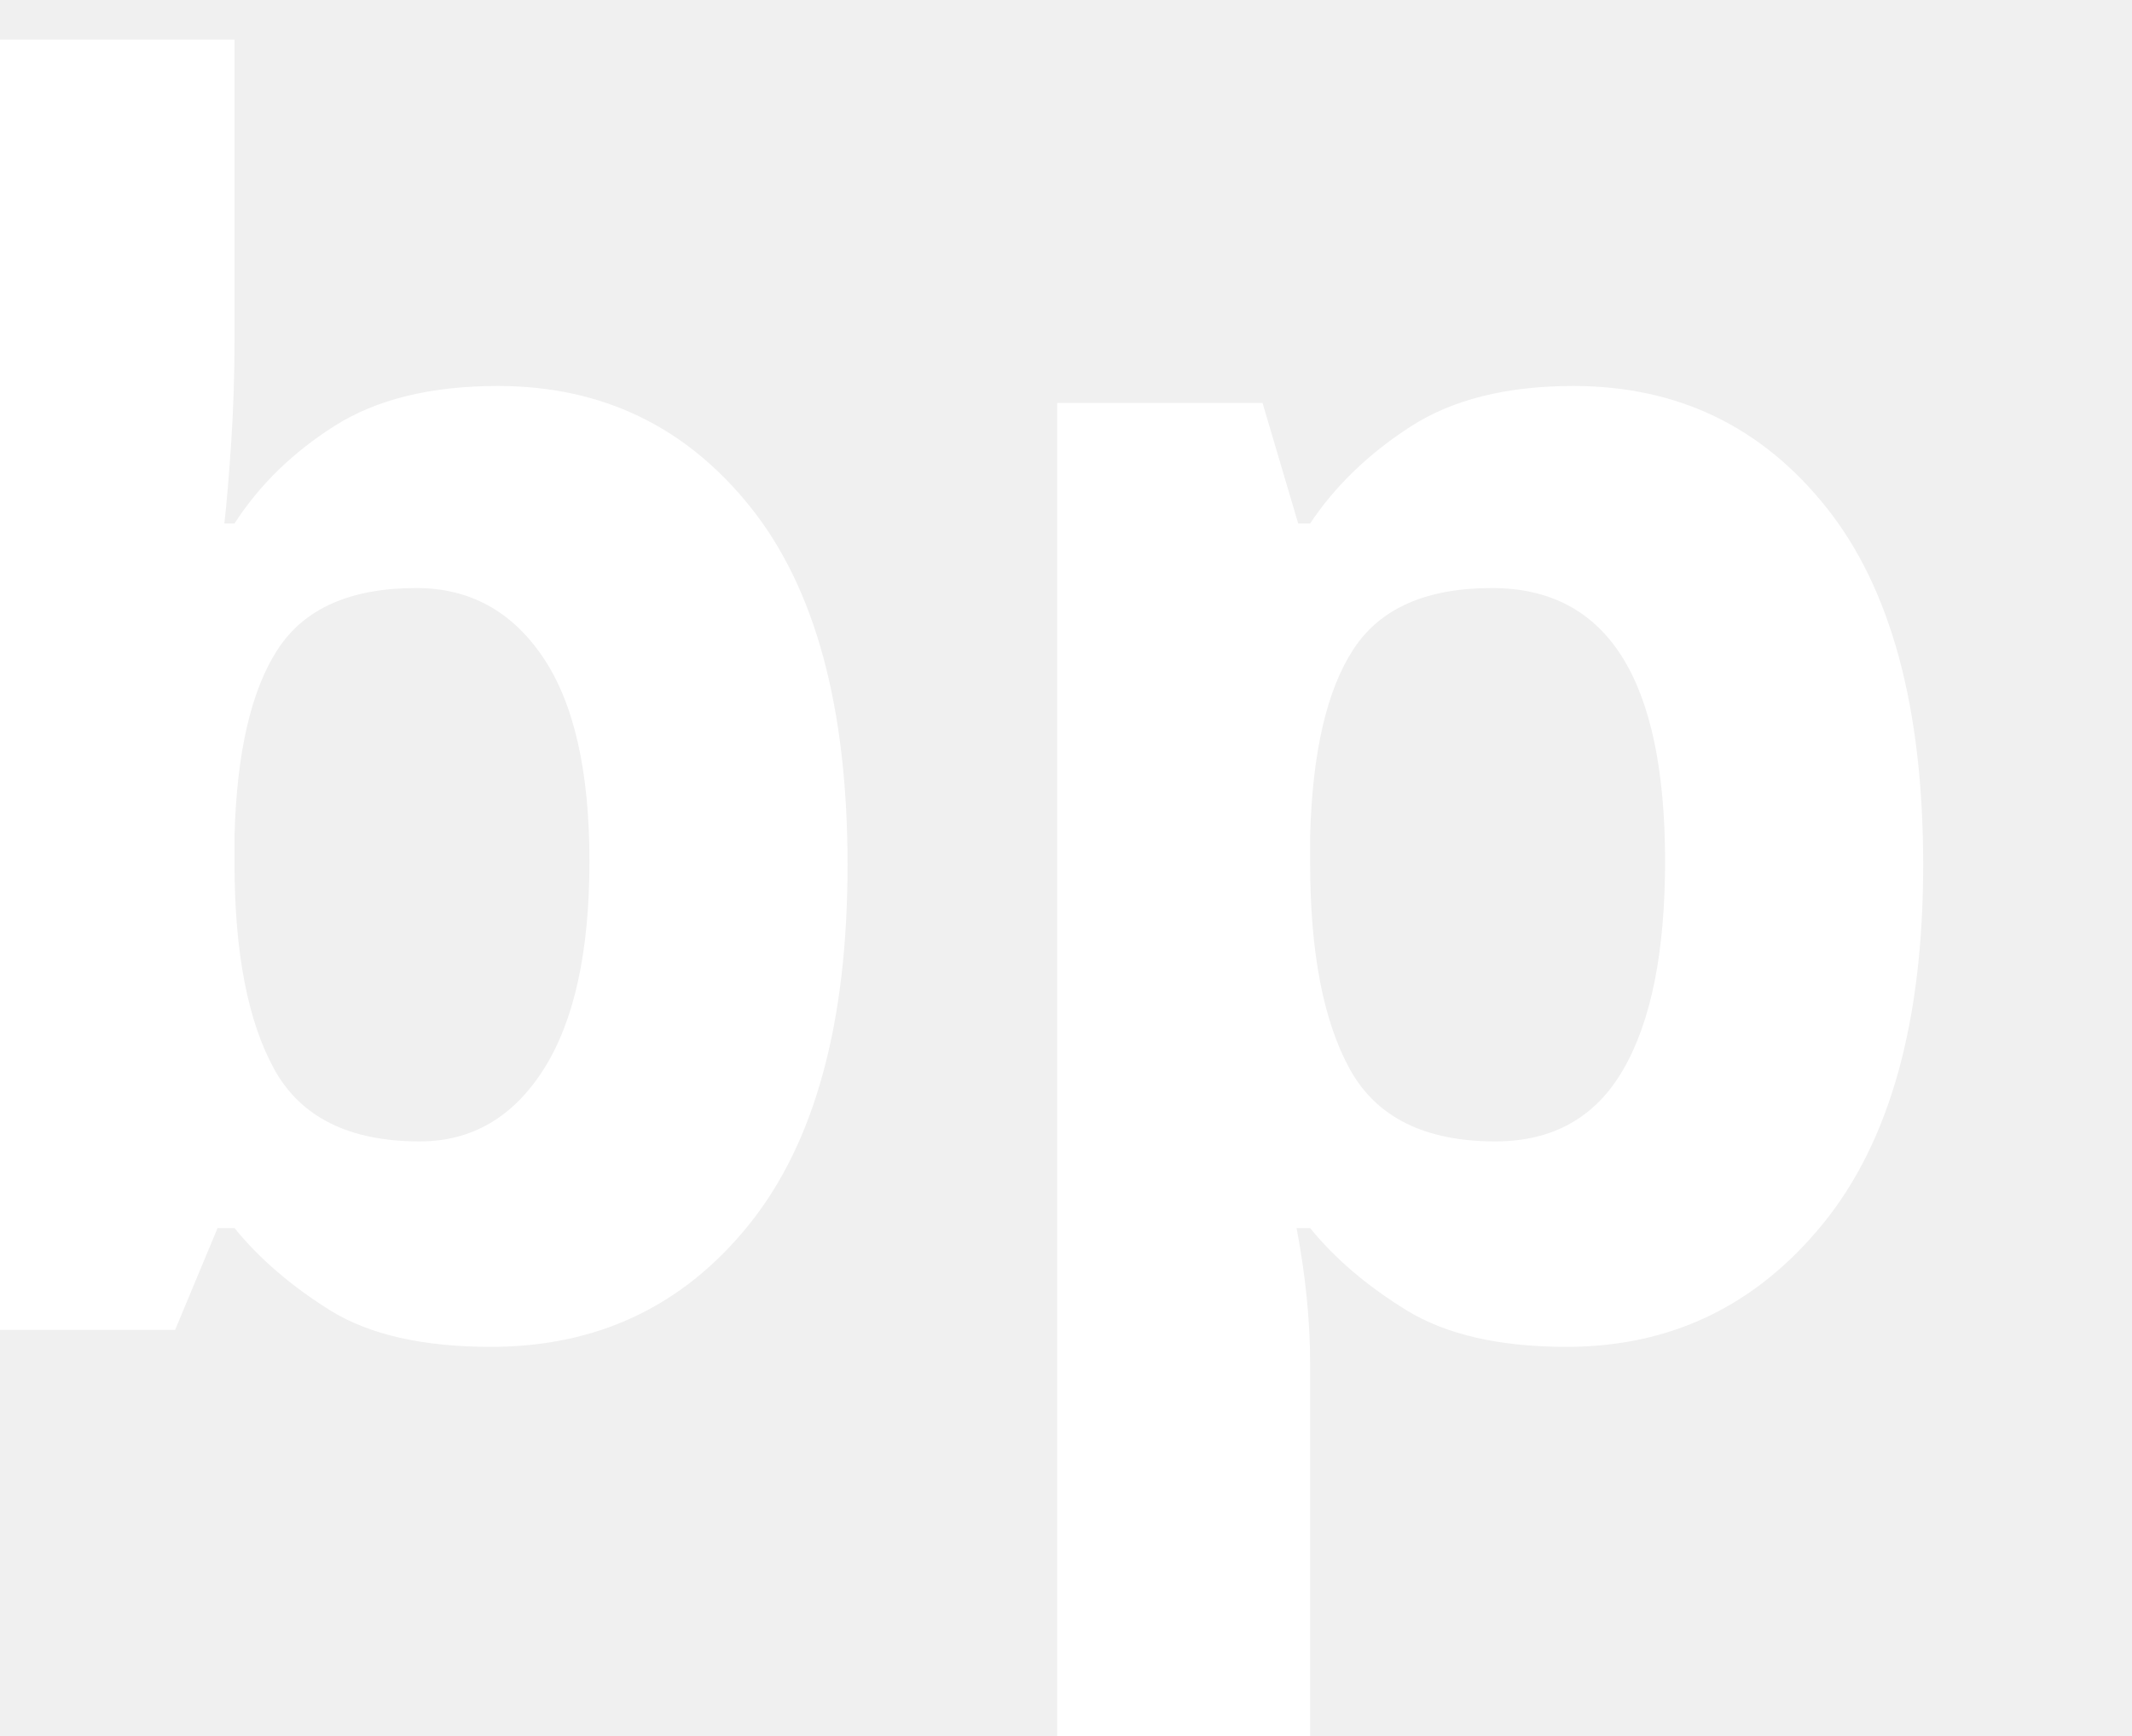
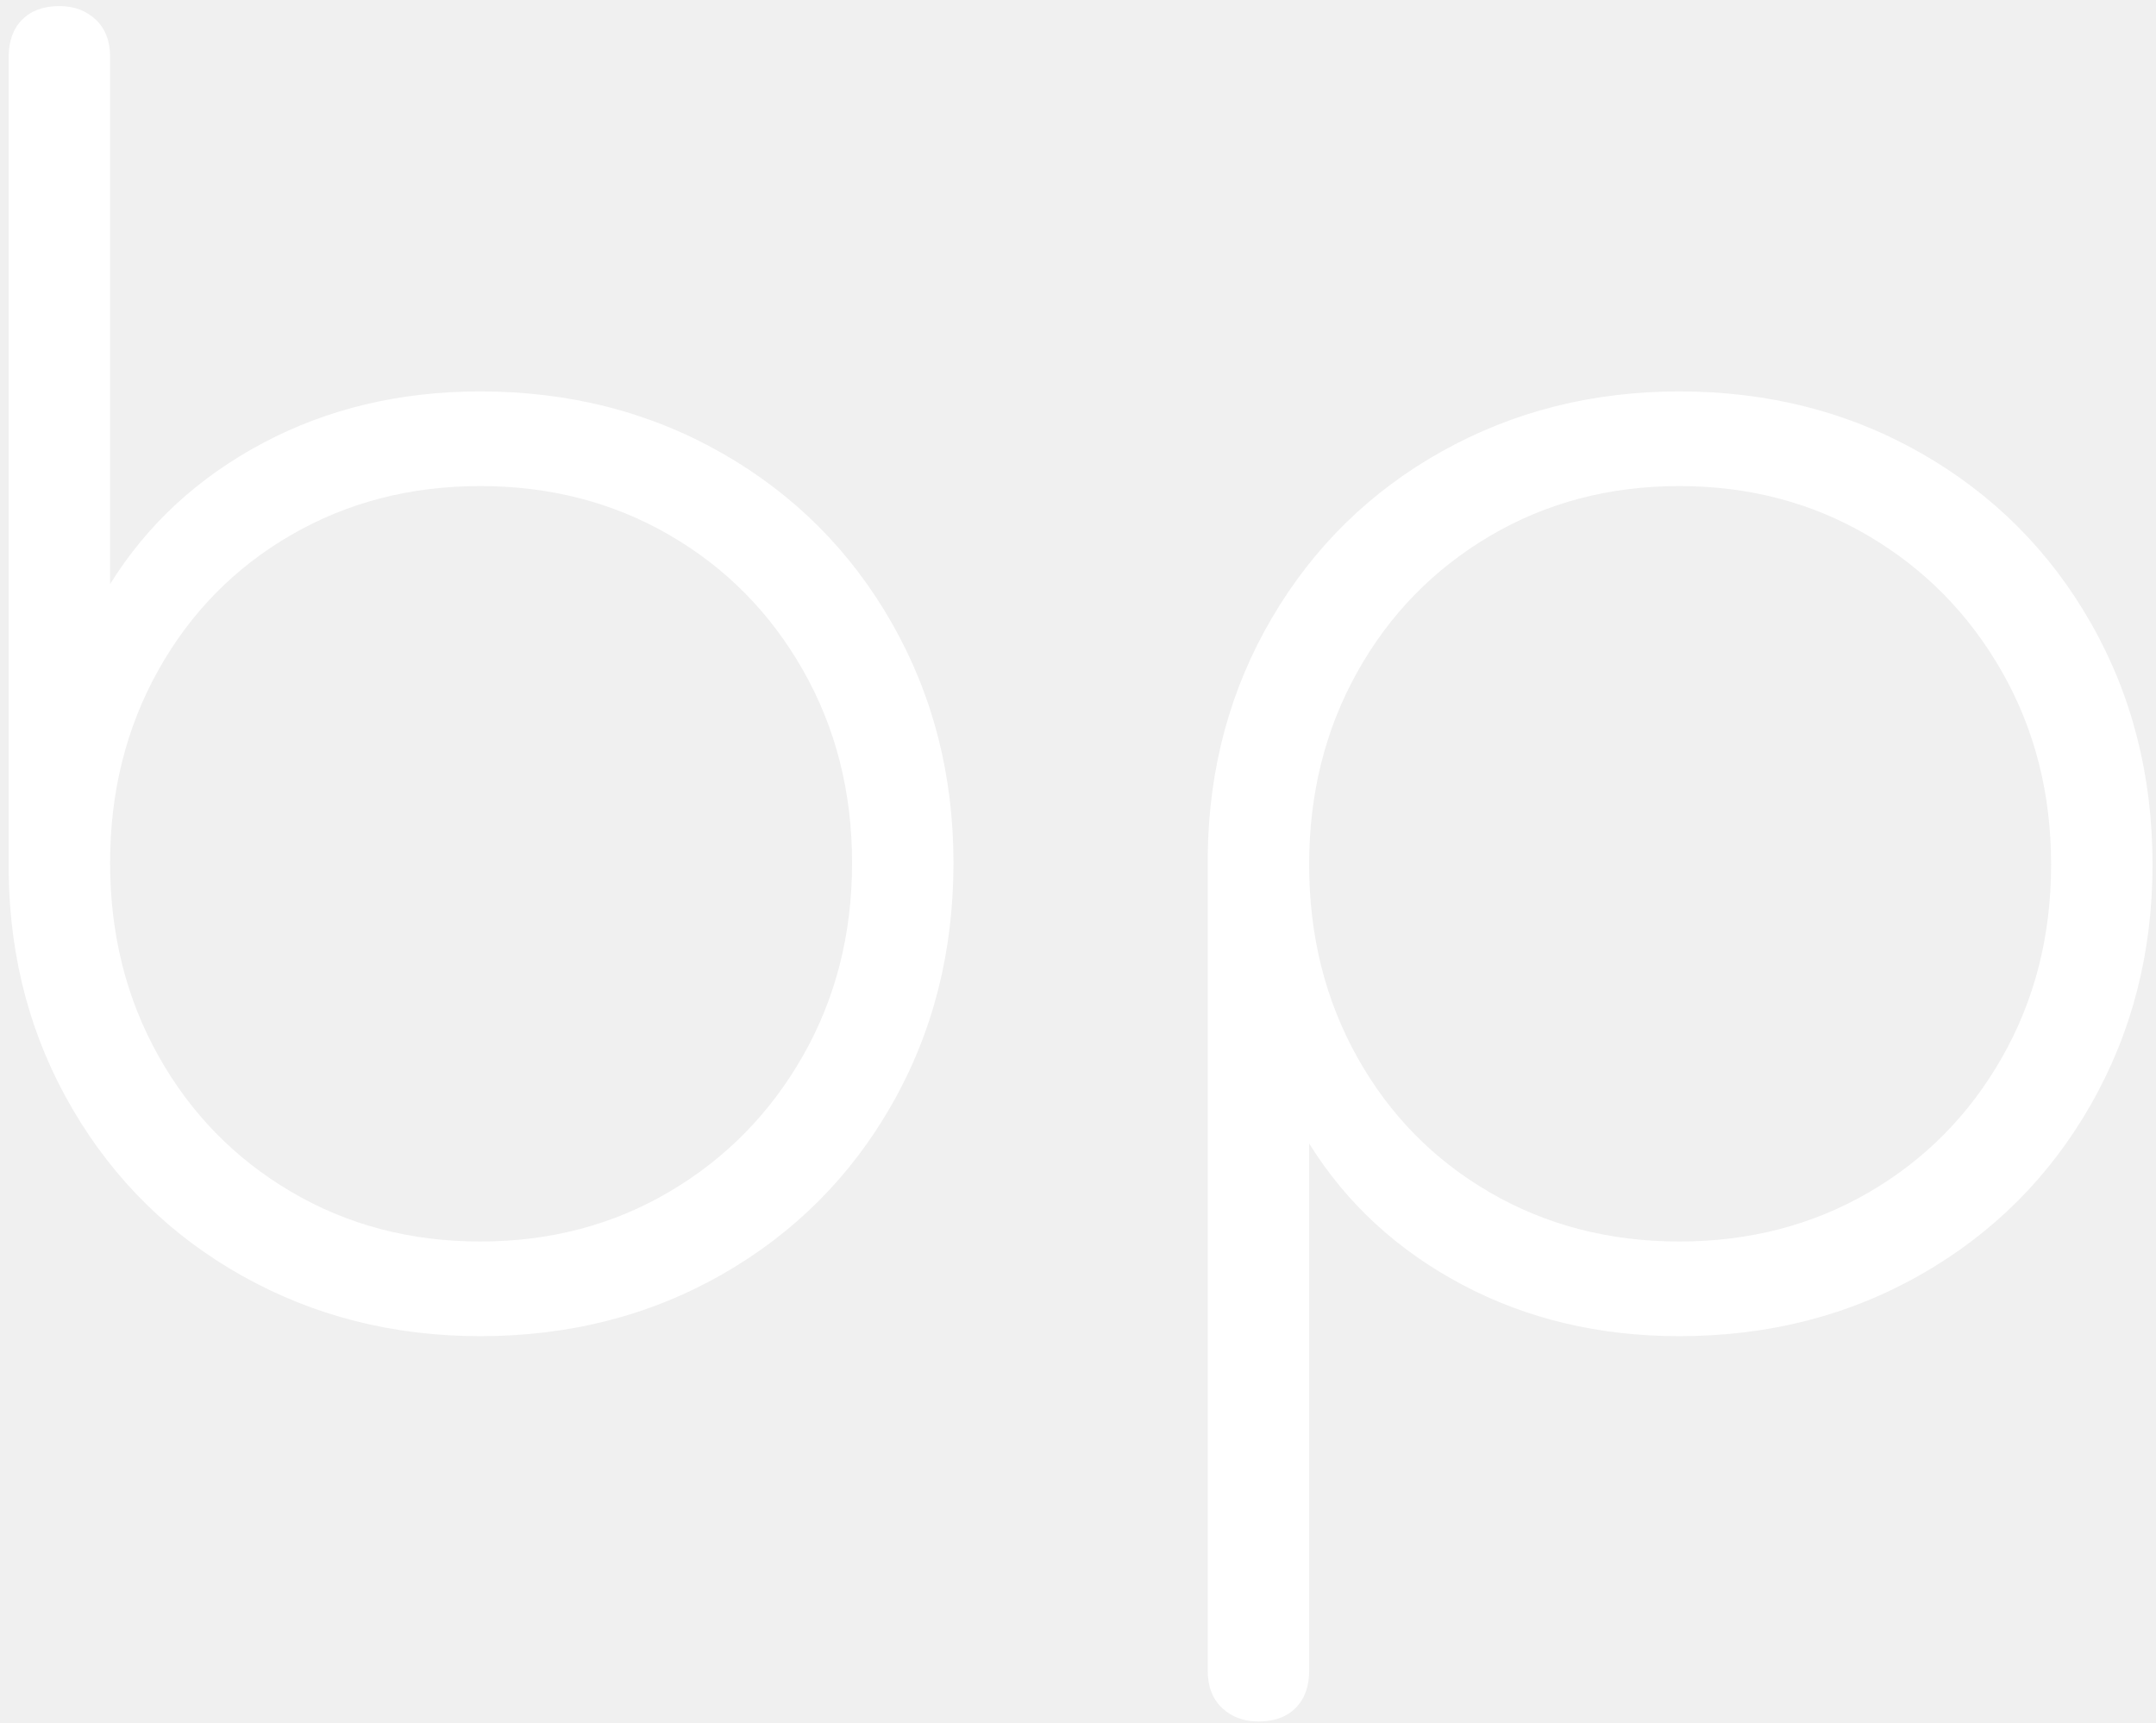
- <svg xmlns="http://www.w3.org/2000/svg" width="226px" height="184px" viewBox="0 0 226 184" version="1.1">
-   <g id="Page-1" stroke="none" stroke-width="1" fill="none" fill-rule="evenodd" font-family="Comfortaa-Bold, Comfortaa" font-size="180" font-weight="bold" letter-spacing="0.08">
-     <g id="Artboard" transform="translate(-41, -58)" fill="#FFFFFF">
-       <text id="bp">
-         <tspan x="25" y="199">bp</tspan>
-       </text>
+ <svg xmlns="http://www.w3.org/2000/svg" width="199px" height="159px" viewBox="0 0 199 159" version="1.1">
+   <g id="Page-1" stroke="none" stroke-width="1" fill="none" fill-rule="evenodd">
+     <g id="Group" transform="translate(-32, -62)" fill="#FFFFFF">
+       <path d="M37.482,62.562 C38.834,62.562 39.952,62.978 40.836,63.81 C41.72,64.642 42.162,65.786 42.162,67.242 L42.162,115.914 C45.594,110.402 50.3,106.06 56.28,102.888 C62.26,99.716 68.942,98.13 76.326,98.13 C84.542,98.13 91.978,100.028 98.634,103.824 C105.29,107.62 110.516,112.846 114.312,119.502 C118.108,126.158 120.006,133.542 120.006,141.654 C120.006,149.87 118.108,157.306 114.312,163.962 C110.516,170.618 105.29,175.844 98.634,179.64 C91.978,183.436 84.542,185.334 76.326,185.334 C68.318,185.334 61.012,183.488 54.408,179.796 C47.804,176.104 42.578,170.982 38.73,164.43 C34.882,157.878 32.906,150.598 32.802,142.59 L32.802,67.242 C32.802,65.786 33.218,64.642 34.05,63.81 C34.882,62.978 36.026,62.562 37.482,62.562 Z M76.326,176.598 C82.774,176.598 88.598,175.064 93.798,171.996 C98.998,168.928 103.106,164.742 106.122,159.438 C109.138,154.134 110.646,148.206 110.646,141.654 C110.646,135.102 109.138,129.174 106.122,123.87 C103.106,118.566 98.998,114.406 93.798,111.39 C88.598,108.374 82.774,106.866 76.326,106.866 C69.878,106.866 64.054,108.374 58.854,111.39 C53.654,114.406 49.572,118.566 46.608,123.87 C43.644,129.174 42.162,135.102 42.162,141.654 C42.162,148.206 43.644,154.134 46.608,159.438 C49.572,164.742 53.654,168.928 58.854,171.996 C64.054,175.064 69.878,176.598 76.326,176.598 Z M186.999,98.13 C195.215,98.13 202.651,100.028 209.307,103.824 C215.963,107.62 221.189,112.846 224.985,119.502 C228.781,126.158 230.679,133.594 230.679,141.81 C230.679,149.922 228.781,157.306 224.985,163.962 C221.189,170.618 215.963,175.844 209.307,179.64 C202.651,183.436 195.215,185.334 186.999,185.334 C179.615,185.334 172.933,183.748 166.953,180.576 C160.973,177.404 156.267,173.062 152.835,167.55 L152.835,216.222 C152.835,217.678 152.419,218.822 151.587,219.654 C150.755,220.486 149.611,220.902 148.155,220.902 C146.803,220.902 145.685,220.486 144.801,219.654 C143.917,218.822 143.475,217.678 143.475,216.222 L143.475,140.874 C143.579,132.866 145.555,125.586 149.403,119.034 C153.251,112.482 158.477,107.36 165.081,103.668 C171.685,99.976 178.991,98.13 186.999,98.13 Z M186.999,176.598 C193.447,176.598 199.271,175.09 204.471,172.074 C209.671,169.058 213.779,164.898 216.795,159.594 C219.811,154.29 221.319,148.362 221.319,141.81 C221.319,135.258 219.811,129.33 216.795,124.026 C213.779,118.722 209.671,114.536 204.471,111.468 C199.271,108.4 193.447,106.866 186.999,106.866 C180.551,106.866 174.727,108.4 169.527,111.468 C164.327,114.536 160.245,118.722 157.281,124.026 C154.317,129.33 152.835,135.258 152.835,141.81 C152.835,148.362 154.317,154.29 157.281,159.594 C160.245,164.898 164.327,169.058 169.527,172.074 C174.727,175.09 180.551,176.598 186.999,176.598 Z" id="bp" />
    </g>
  </g>
</svg>
